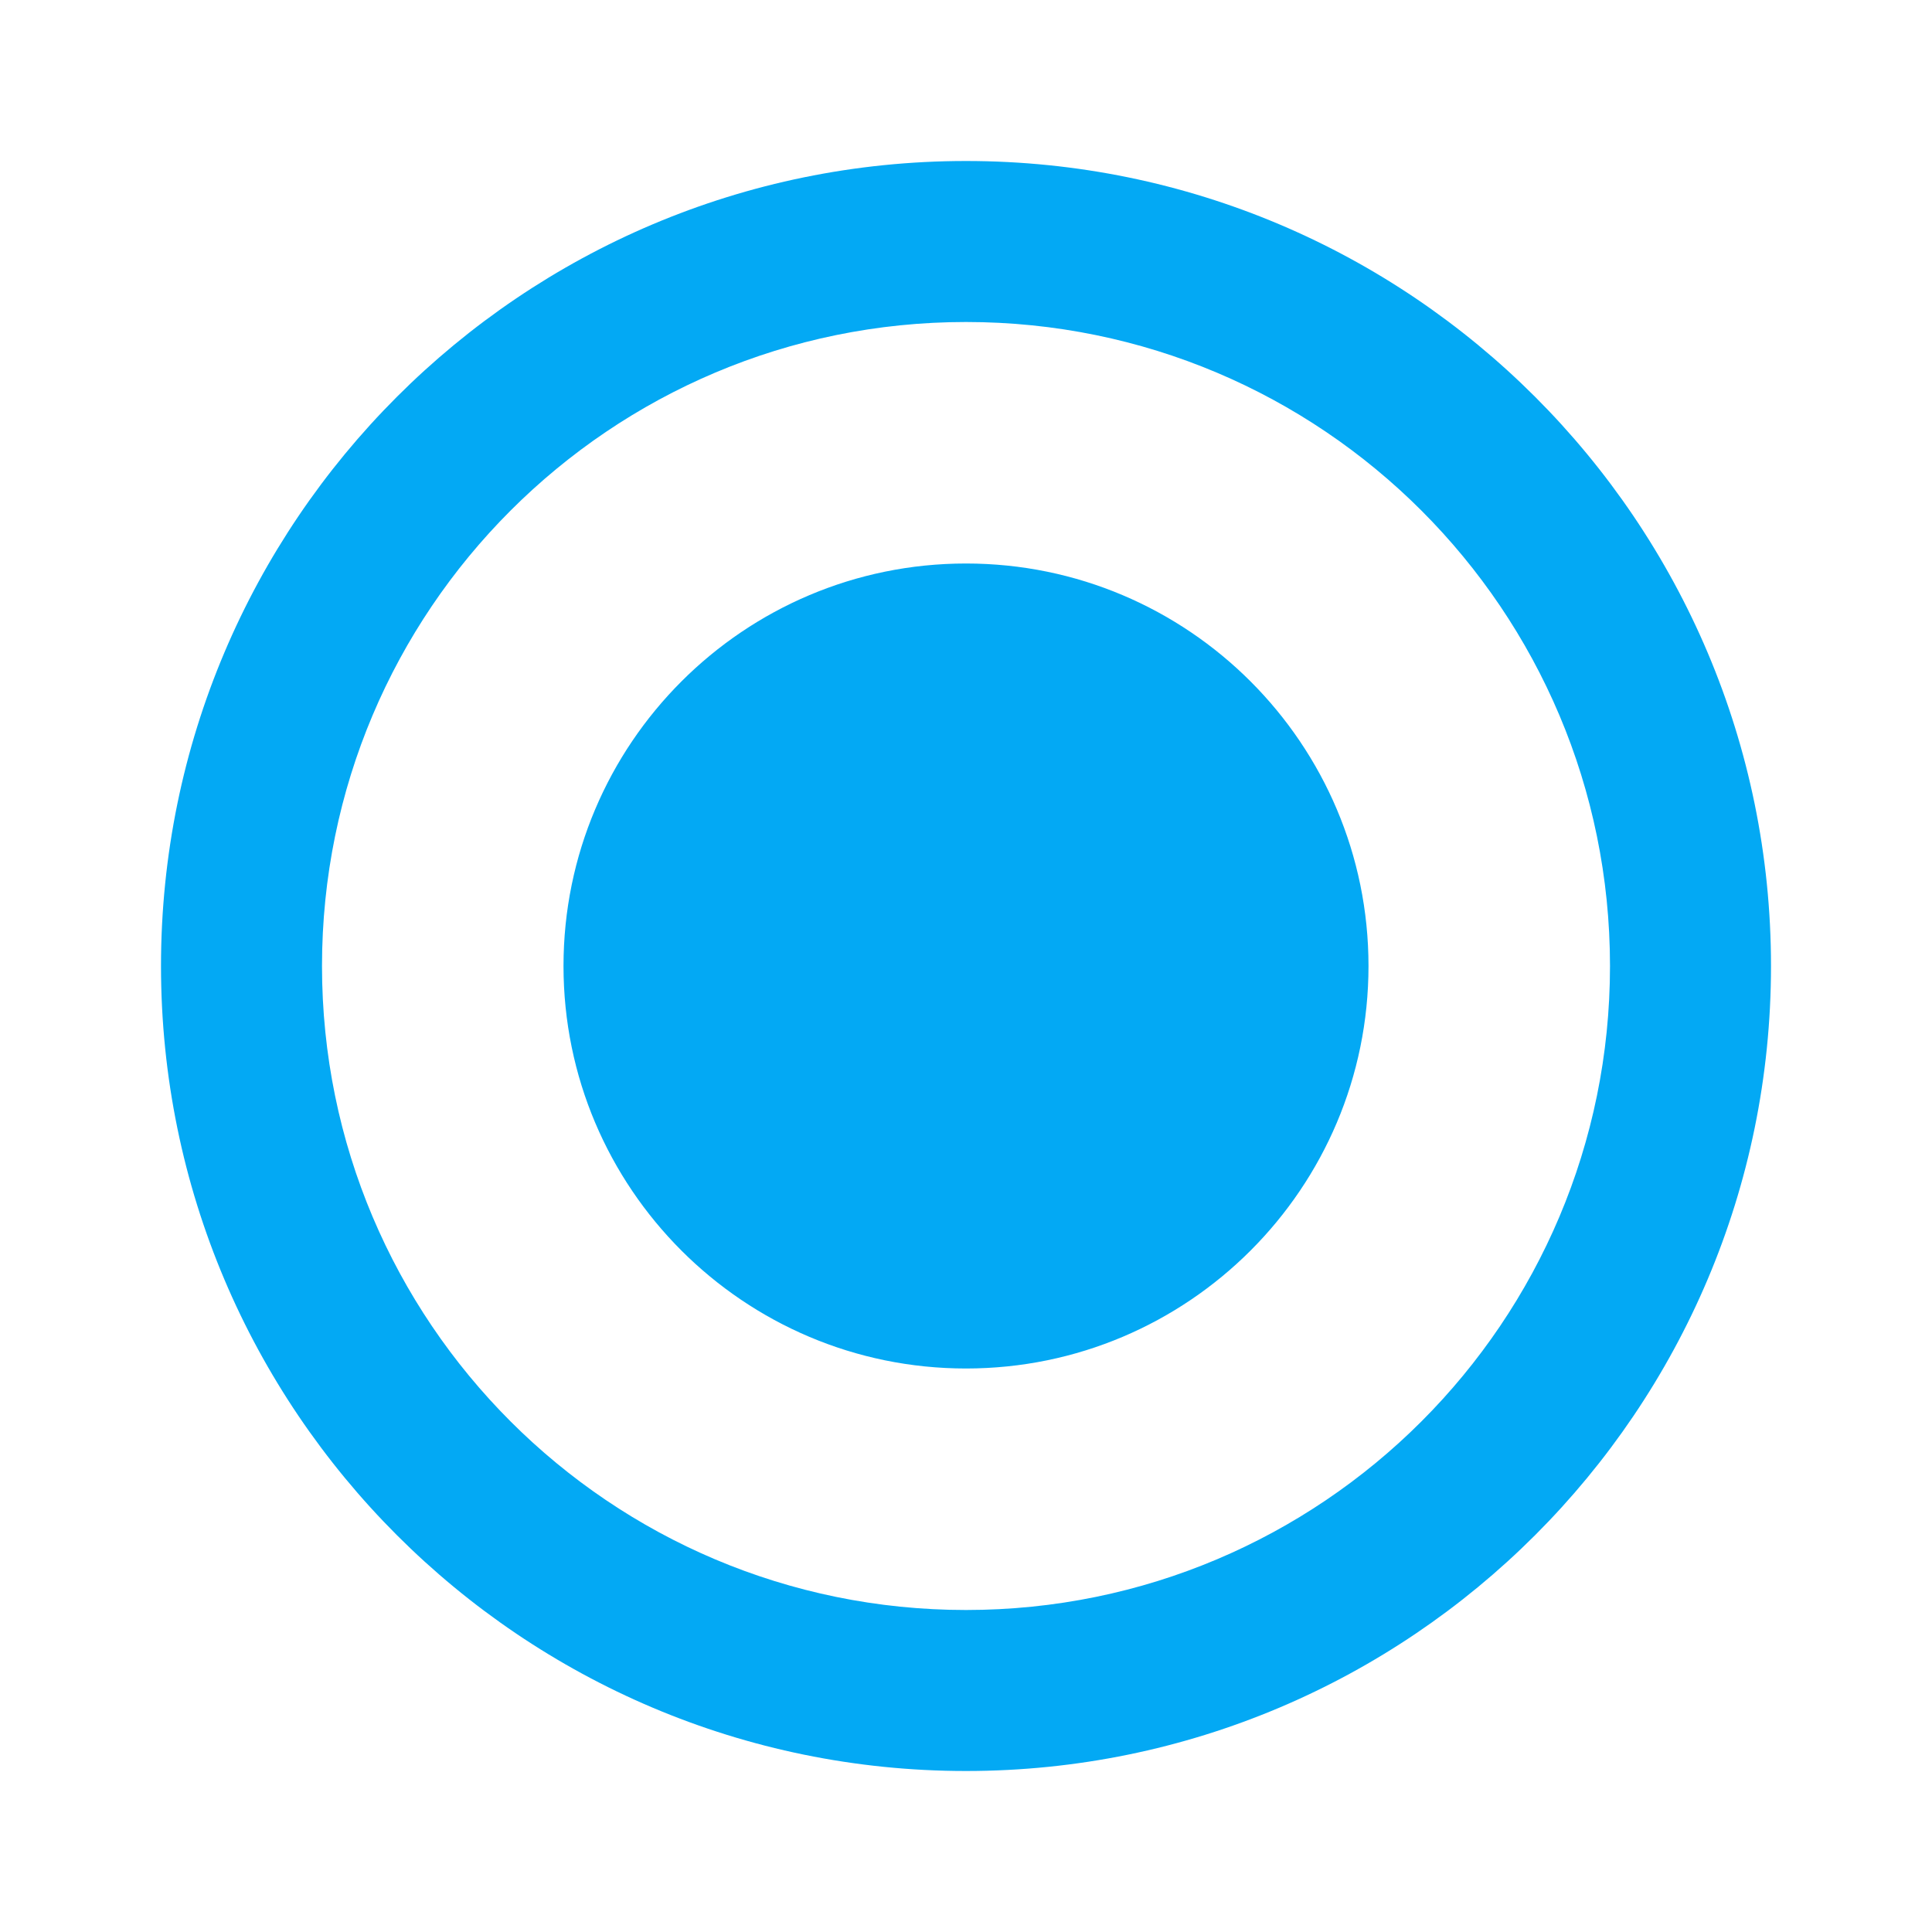
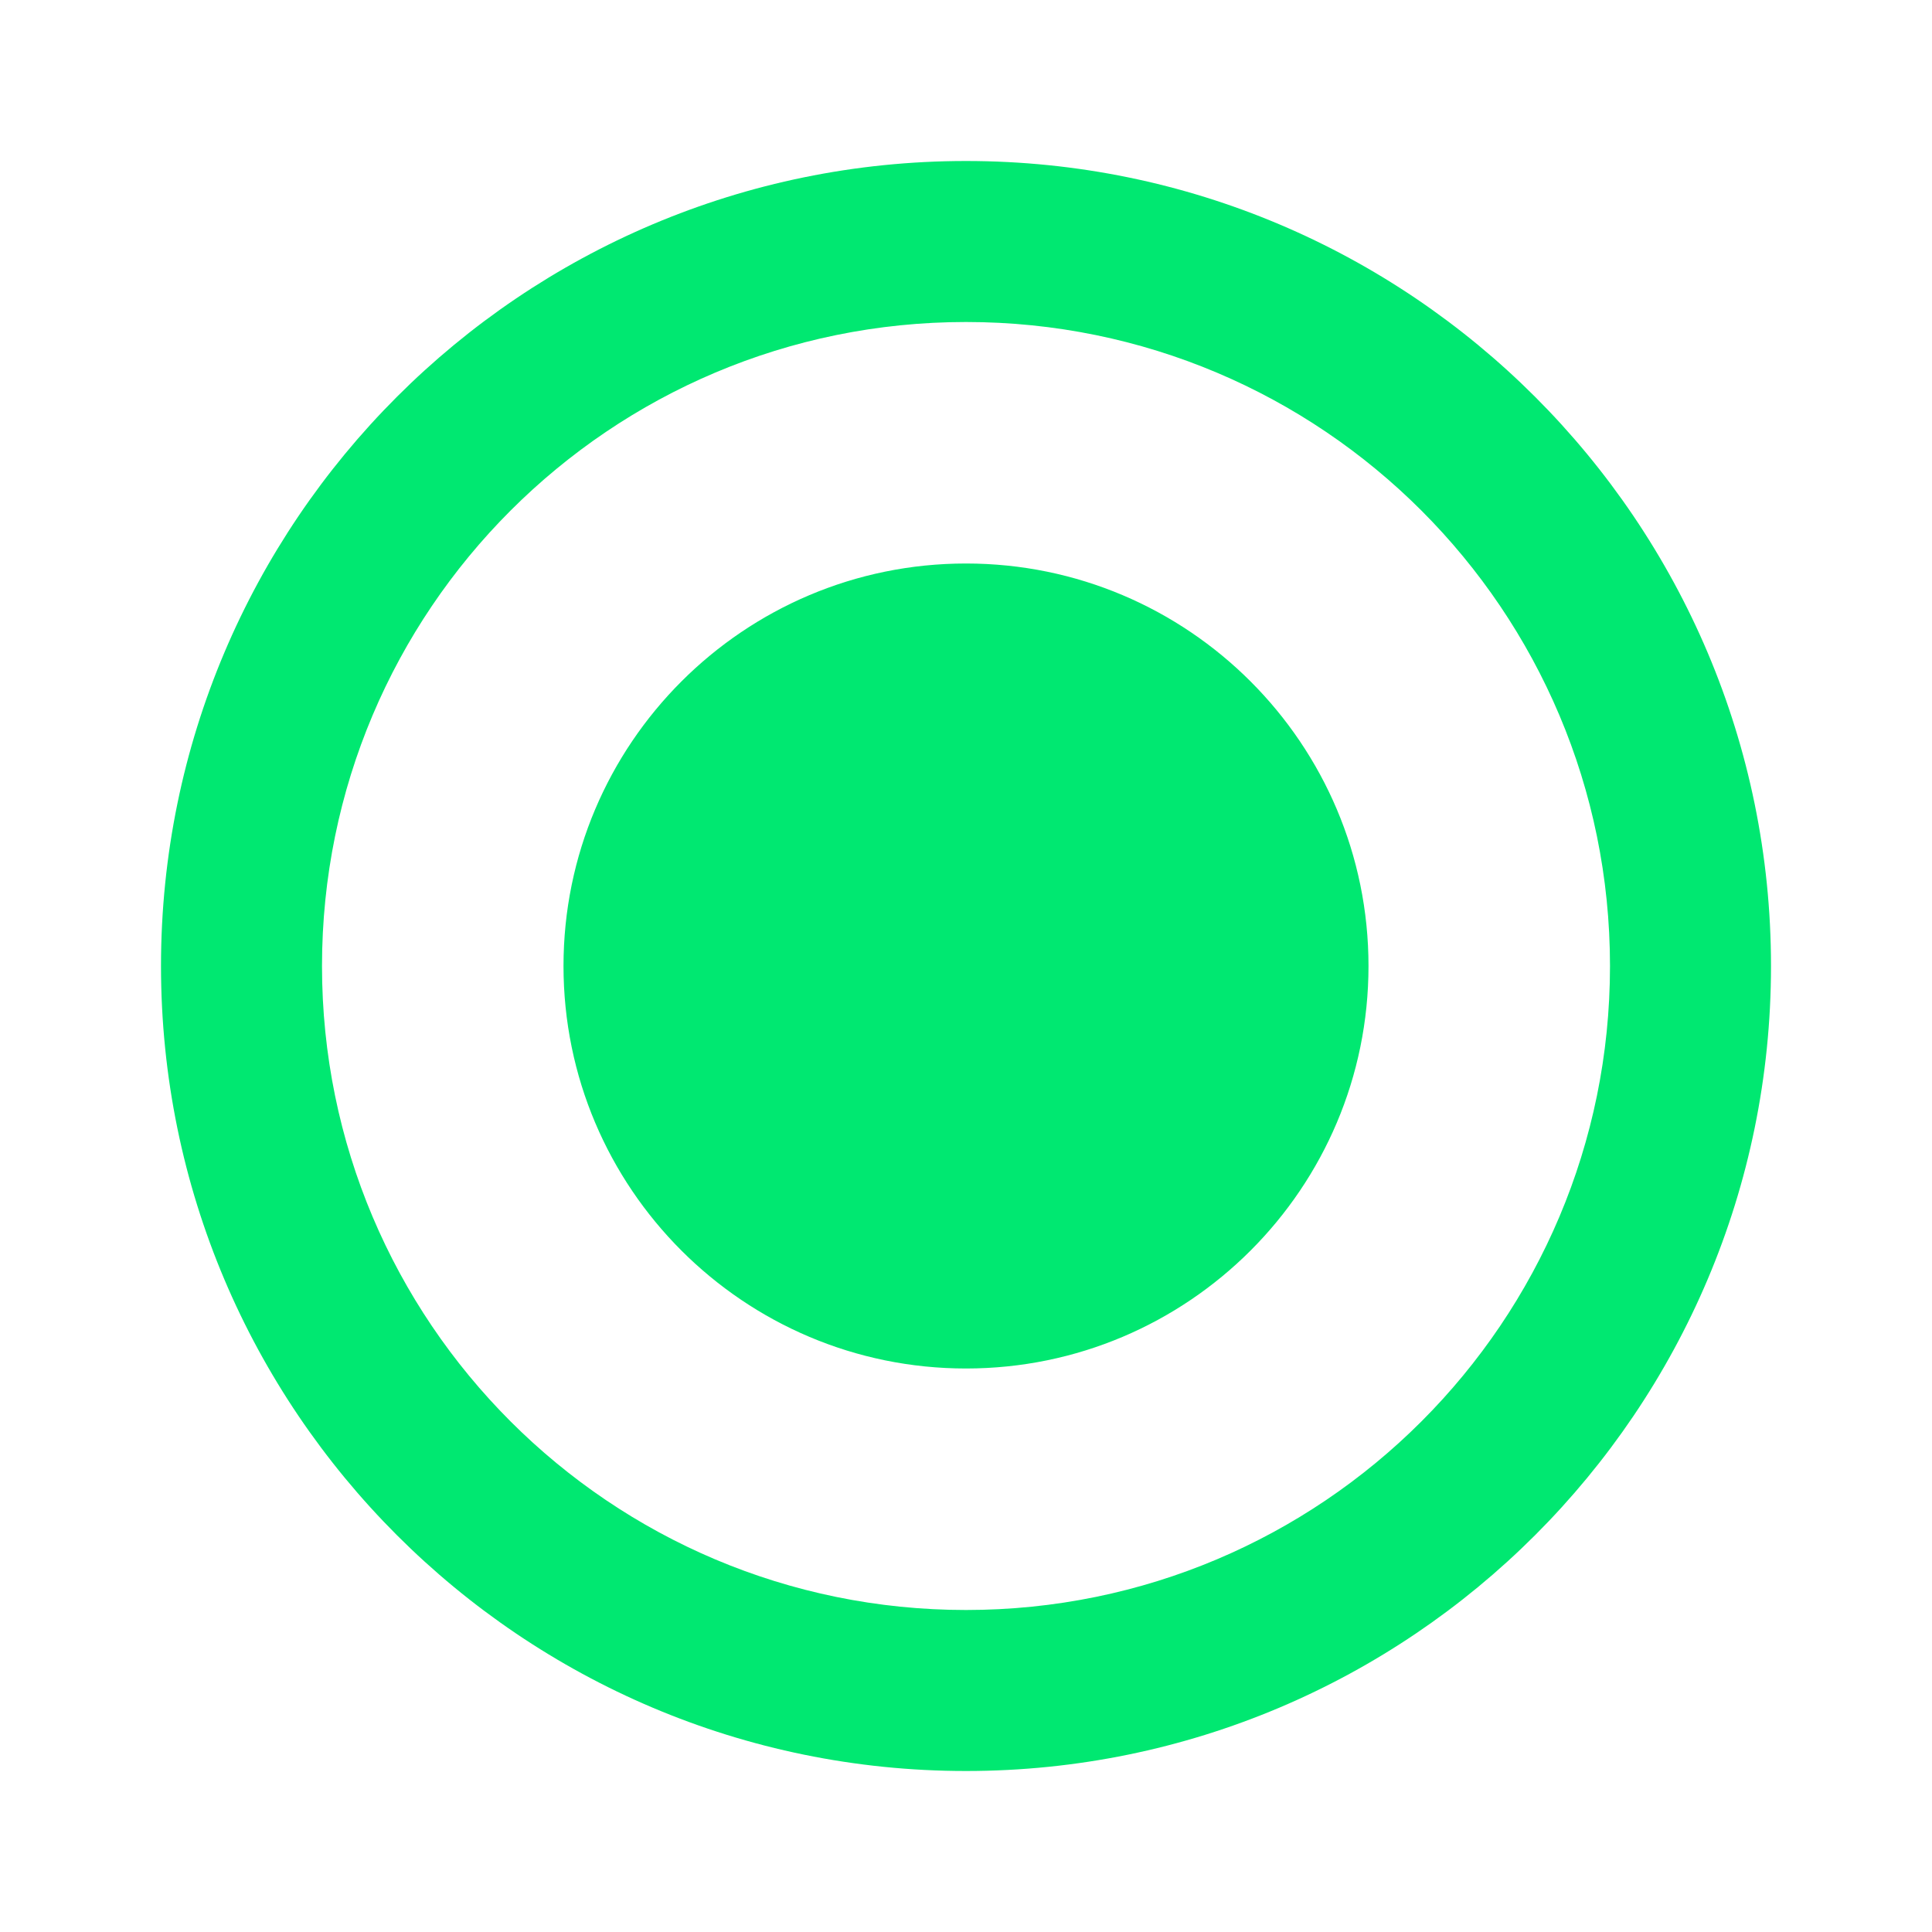
- <svg xmlns="http://www.w3.org/2000/svg" width="24px" height="24px" viewBox="0 0 24 24" fill="#03A9F4">
+ <svg xmlns="http://www.w3.org/2000/svg" width="24px" height="24px" viewBox="0 0 24 24" fill="#00e871">
  <path d="M12 7c-2.76 0-5 2.24-5 5s2.24 5 5 5 5-2.24 5-5-2.24-5-5-5zm0-5C6.48 2 2 6.48 2 12s4.48 10 10 10 10-4.48 10-10S17.52 2 12 2zm0 18c-4.42 0-8-3.58-8-8s3.58-8 8-8 8 3.58 8 8-3.58 8-8 8z" />
  <path d="M0 0h24v24H0z" fill="none" />
</svg>
